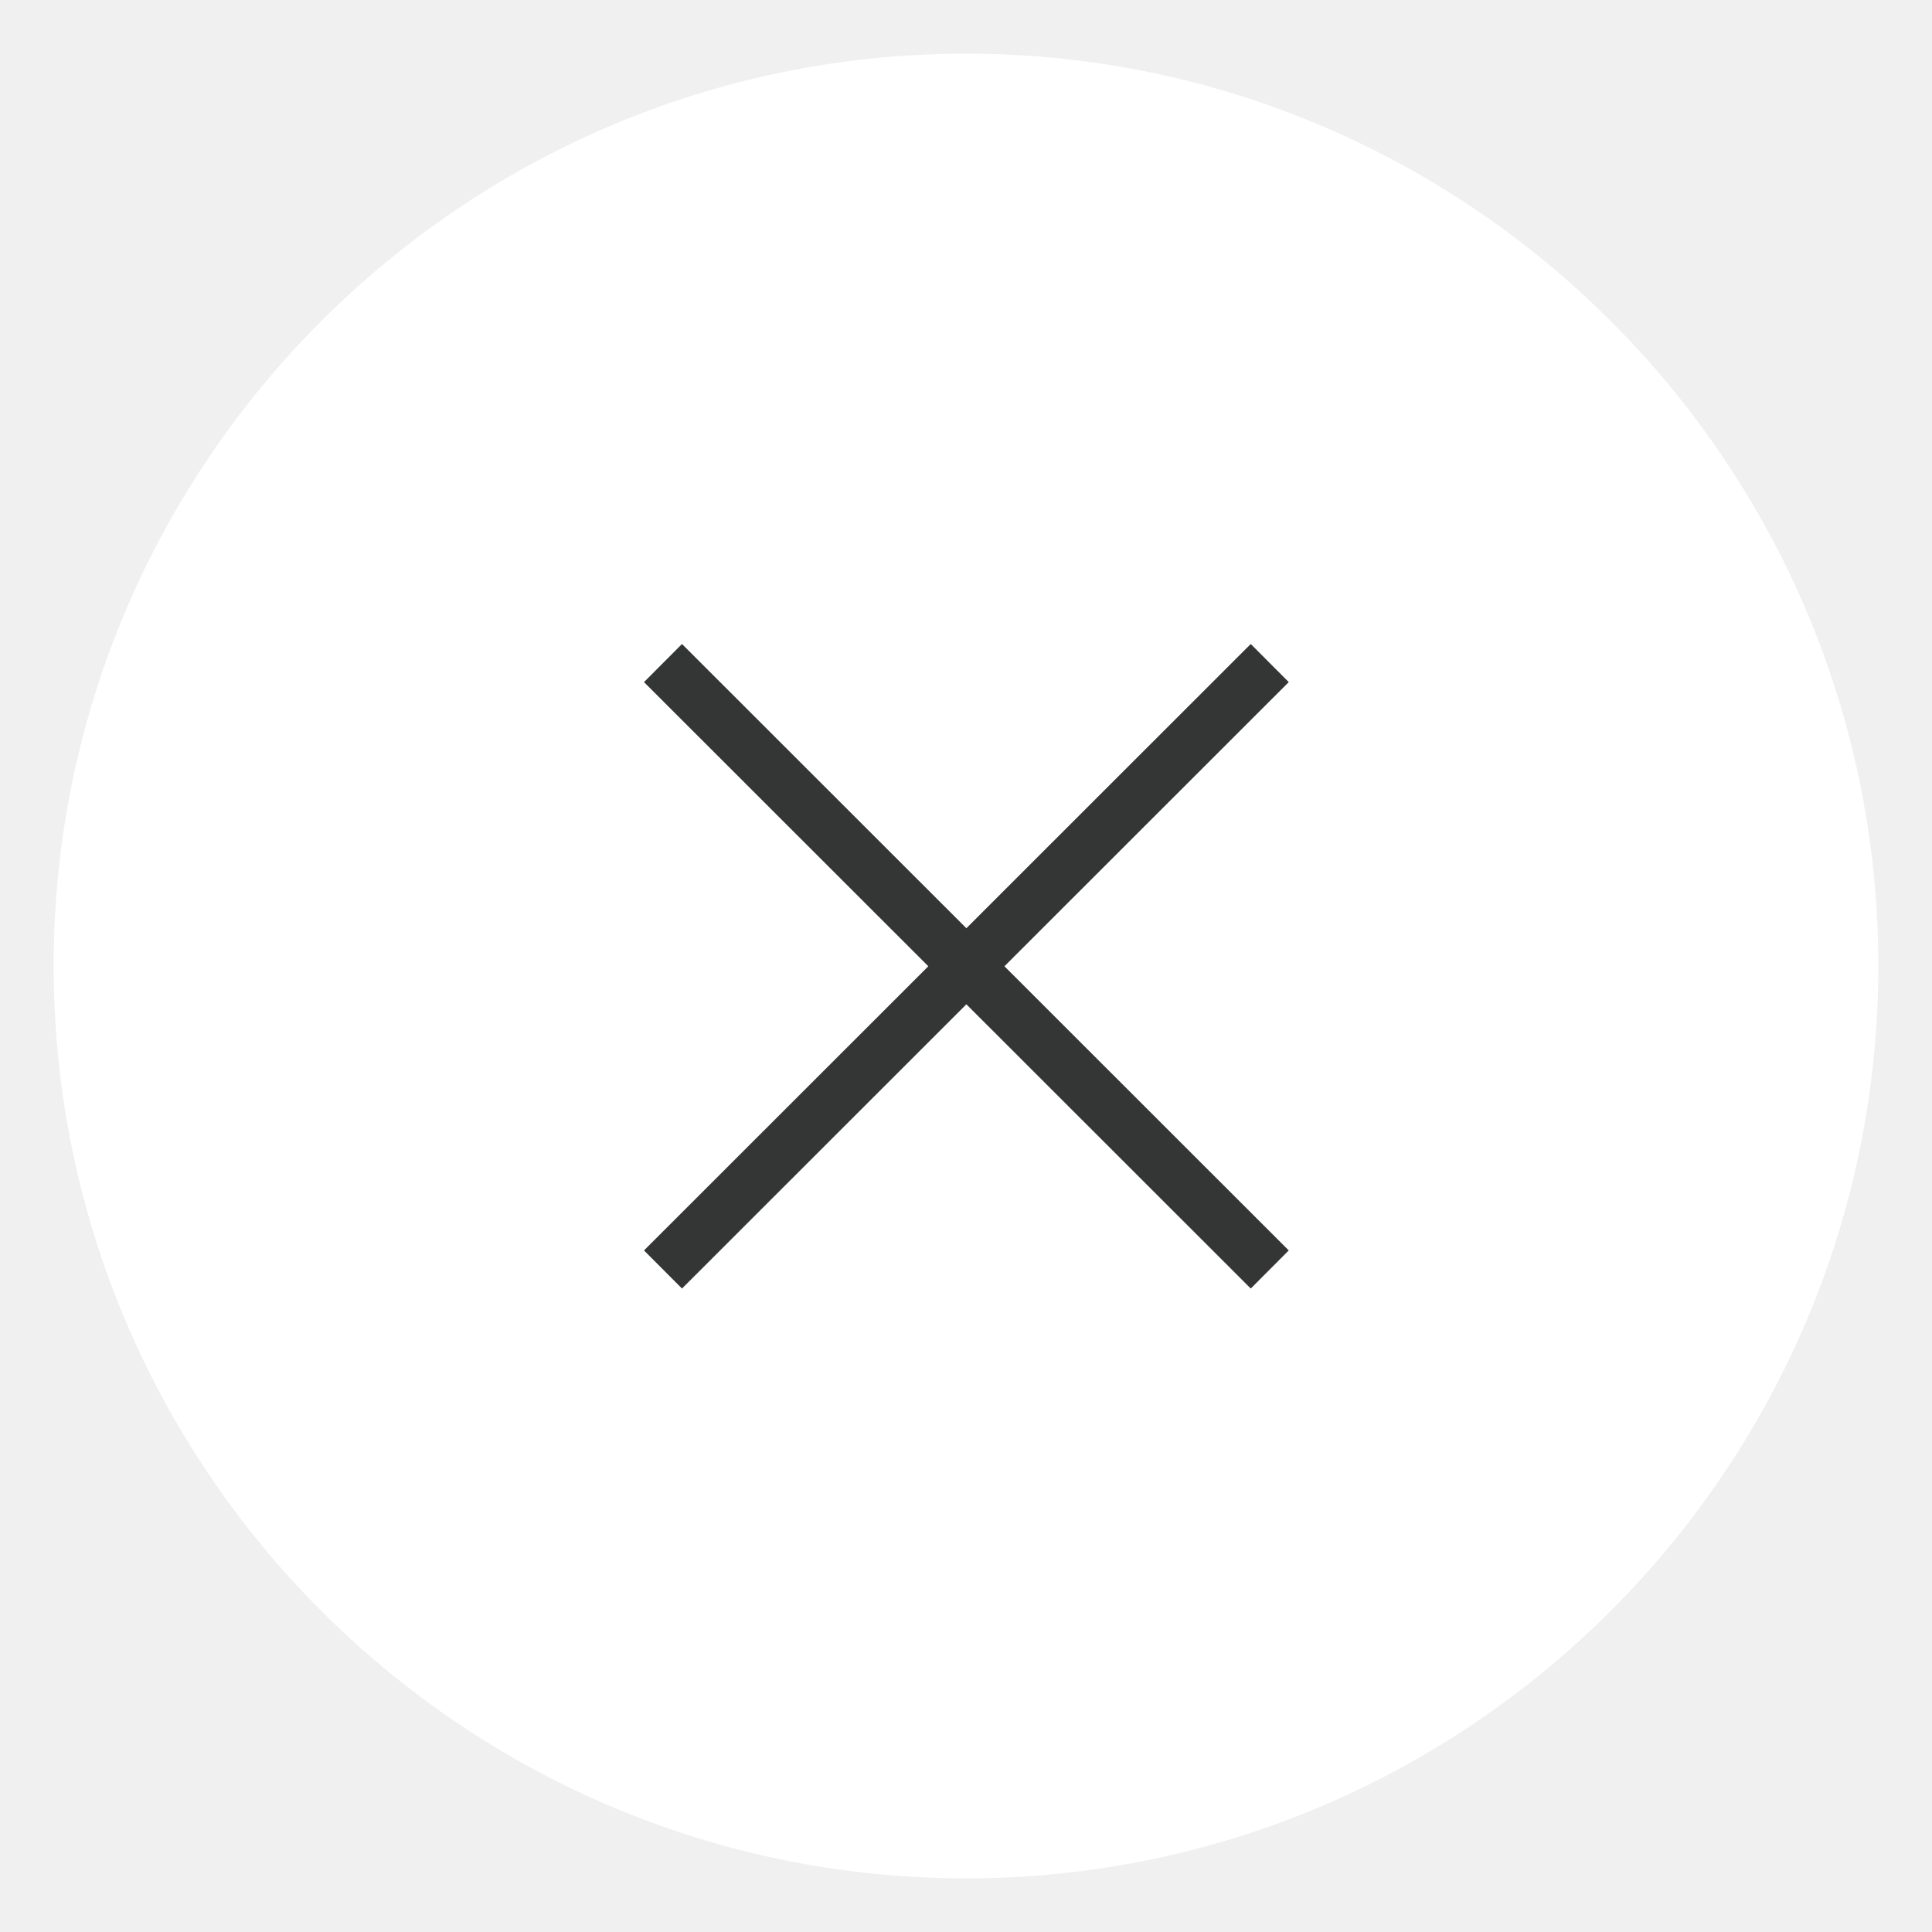
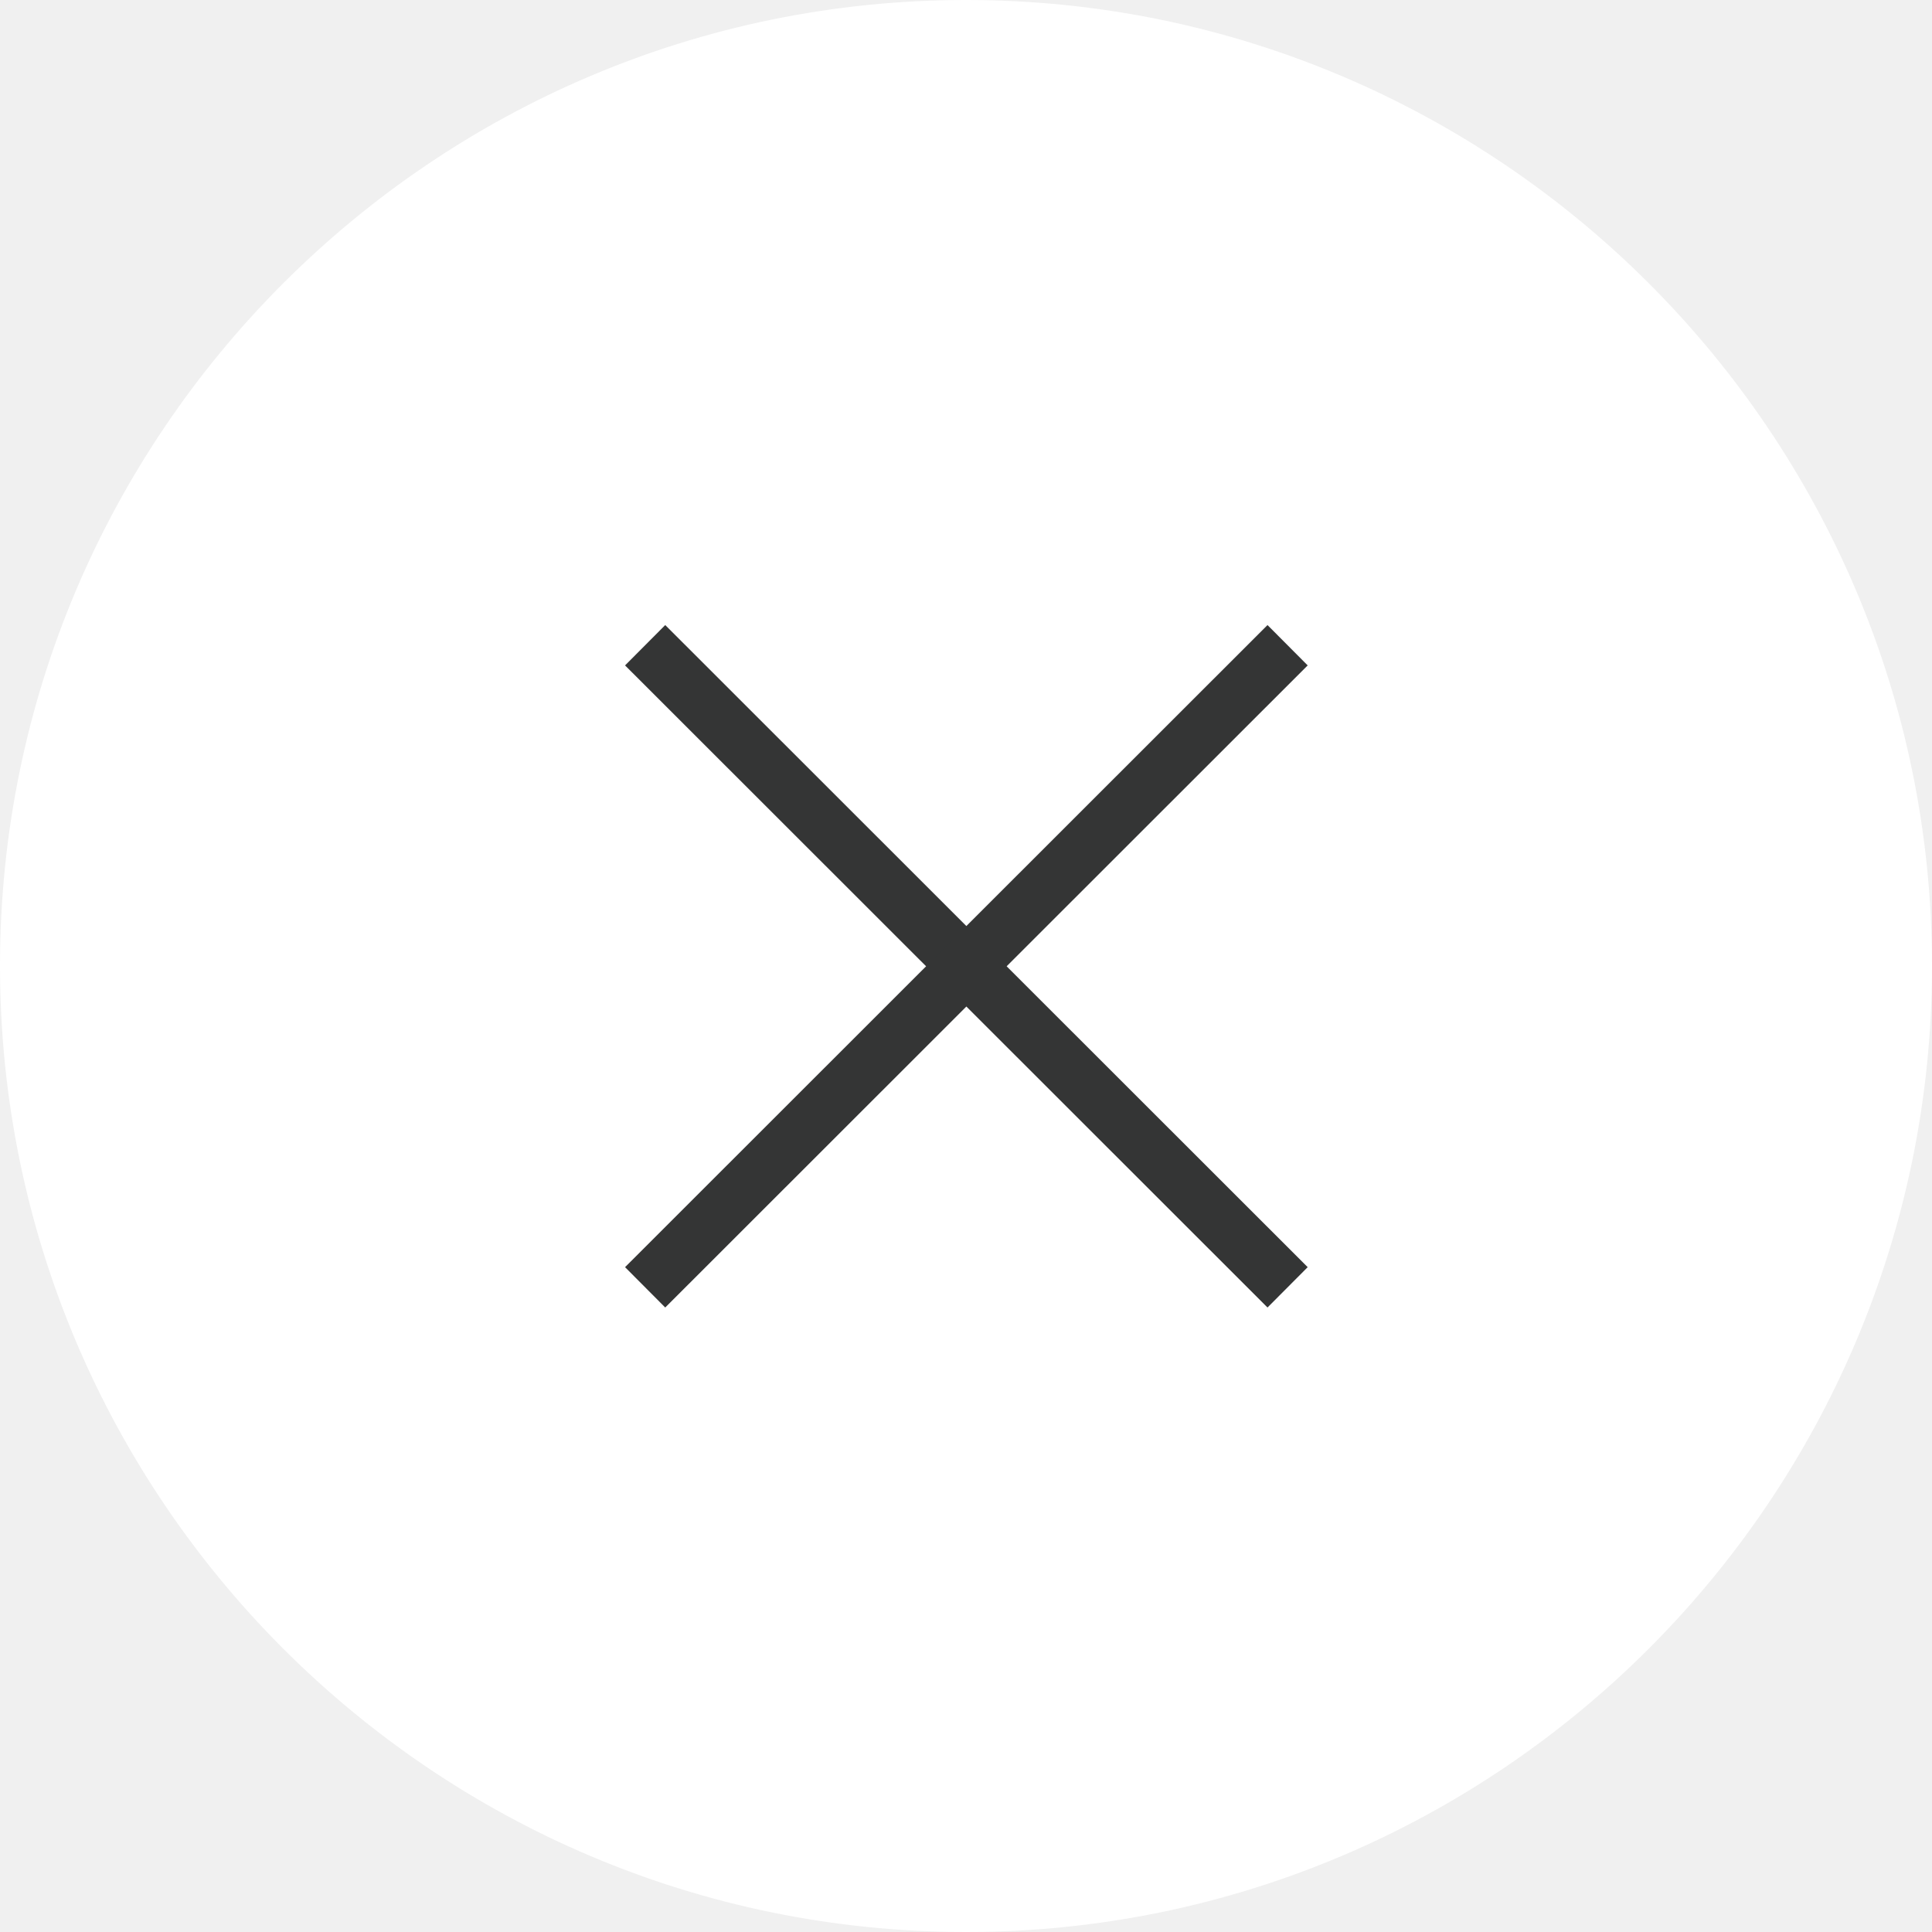
- <svg xmlns="http://www.w3.org/2000/svg" width="18px" height="18px" viewBox="0 0 18 18" version="1.1">
+ <svg xmlns="http://www.w3.org/2000/svg" width="34px" height="34px" viewBox="0 0 34 34" version="1.1">
  <defs />
-   <g id="Sauvignon-Icons" stroke="none" stroke-width="1" fill="none" fill-rule="evenodd">
-     <g id="clear-copy-+-Search-Icon-+-ico_search_header" transform="translate(-429, 0)">
-       <g id="clear-copy" transform="translate(429, 0)">
-         <path d="M9,17.5 C4.313,17.5 0.5,13.687 0.5,8.998 C0.5,4.313 4.313,0.5 9,0.5 C13.687,0.5 17.5,4.313 17.5,8.998 C17.5,13.687 13.687,17.5 9,17.5 L9,17.5 Z" id="Fill-209" fill="#FFFFFF" />
-         <path d="M11.653,12.005 L6,6.355 L6.354,6 L12.007,11.65 L11.653,12.005" id="Fill-210" fill="#343535" />
-         <path d="M6.354,12.005 L6,11.65 L11.653,6 L12.007,6.355 L6.354,12.005" id="Fill-211" fill="#343535" />
+   <g id="Sauvignon" stroke="none" stroke-width="1" fill="none" fill-rule="evenodd">
+     <g id="Add---Step-#2" transform="translate(-442, -62)">
+       <g id="header-nav" transform="translate(0, 35)">
+         <g id="Search-Bar" transform="translate(12, 5)">
+           <g id="clear" transform="translate(429, 21)">
+             <path d="M18,35 C8.627,35 1,27.374 1,17.996 C1,8.626 8.627,1 18,1 C27.374,1 35,8.626 35,17.996 C35,27.374 27.374,35 18,35 L18,35 Z" id="Fill-209" fill="#FFFFFF" />
+             <path d="M23.306,24.01 L12,12.71 L12.707,12 L24.013,23.3 L23.306,24.01" id="Fill-210" fill="#343535" />
+             <path d="M12.707,24.01 L12,23.3 L23.306,12 L24.013,12.71 L12.707,24.01" id="Fill-211" fill="#343535" />
+           </g>
+         </g>
      </g>
    </g>
  </g>
</svg>
